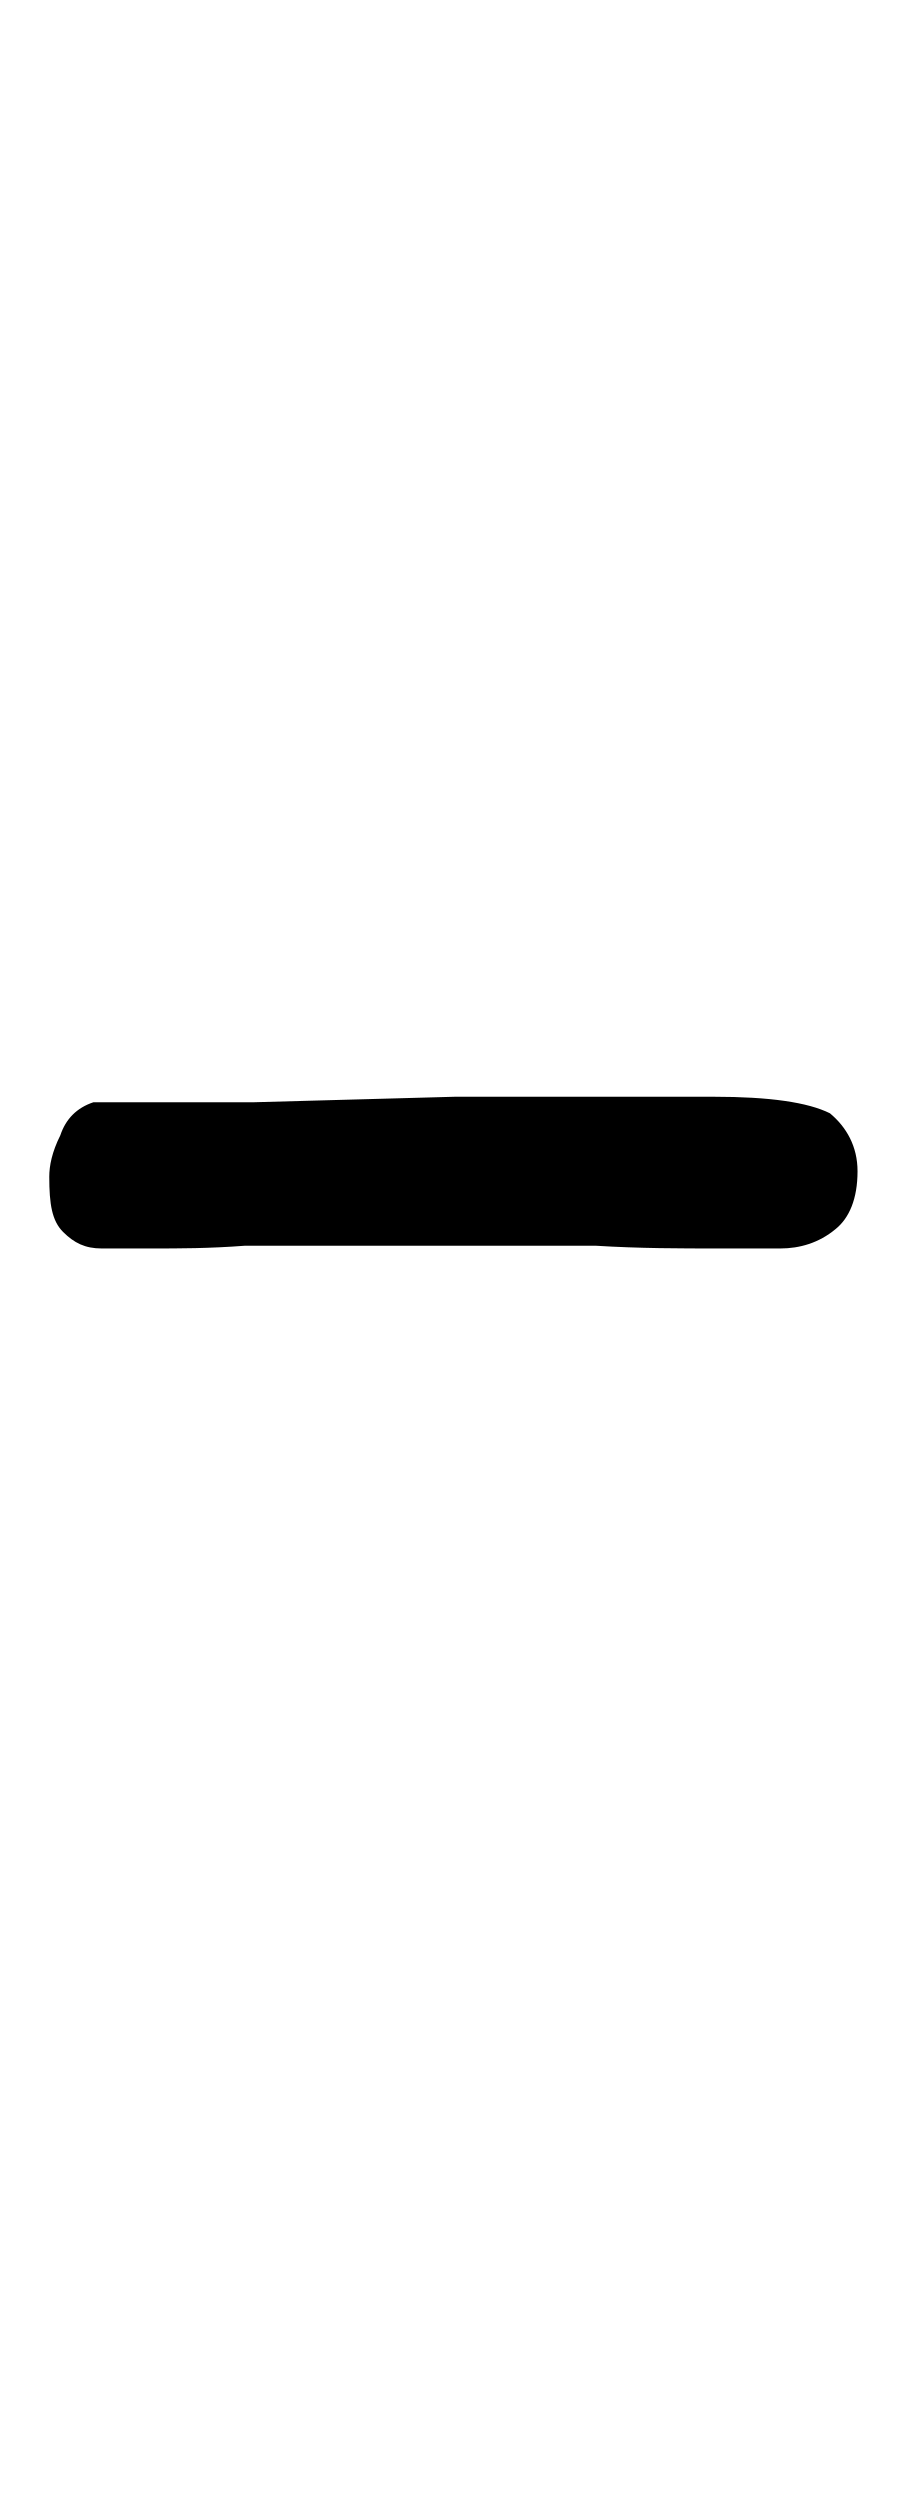
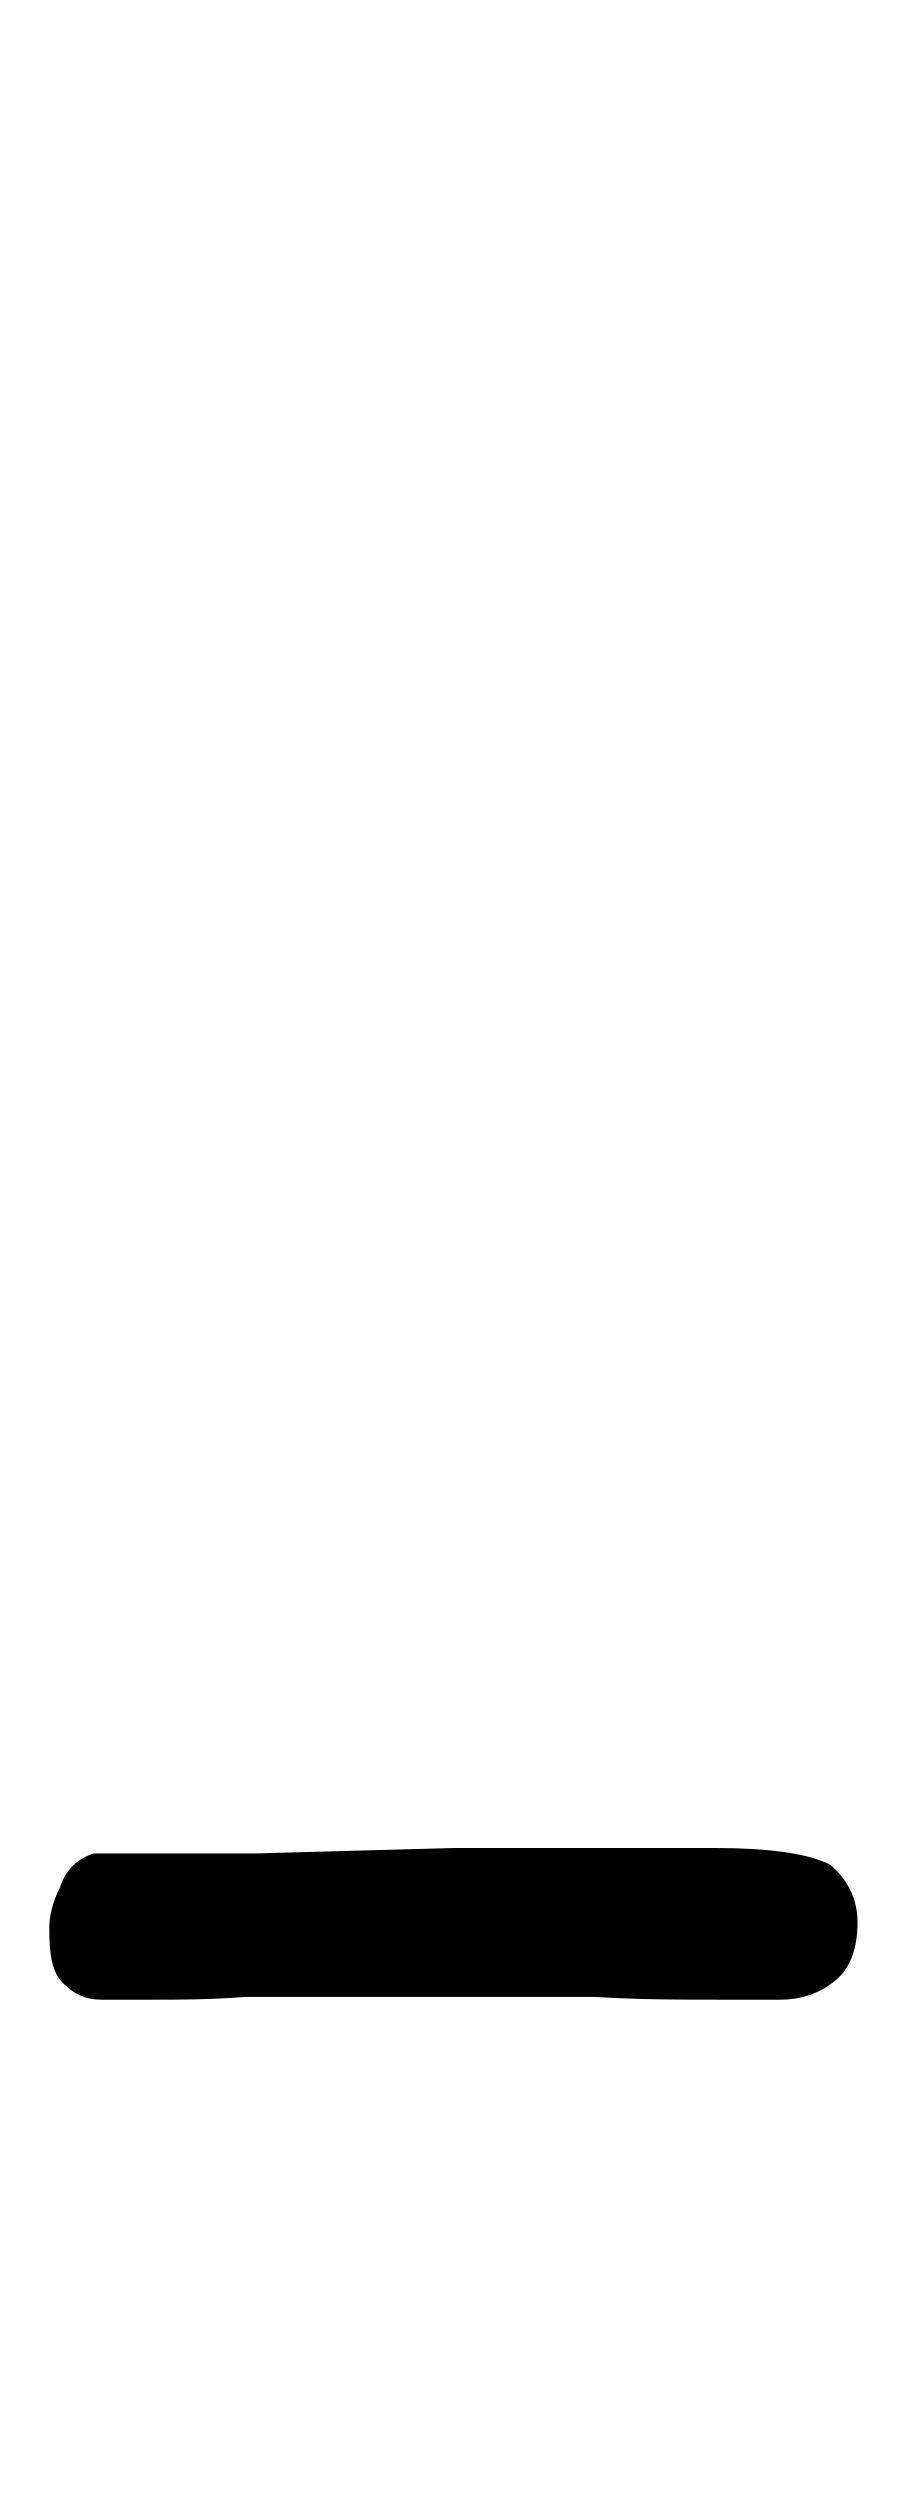
<svg xmlns="http://www.w3.org/2000/svg" width="74" height="203" viewBox="0 0 74 203">
-   <path d="M2074.632,113.104 C2074.632,111.088 2073.736,109.52 2072.392,108.4 C2070.6,107.504 2067.464,107.056 2062.984,107.056 L2041.928,107.056 L2025.576,107.504 L2012.584,107.504 C2011.24,107.952 2010.344,108.848 2009.896,110.192 C2009.224,111.536 2009,112.656 2009,113.552 C2009,115.792 2009.224,117.136 2010.12,118.032 C2011.016,118.928 2011.912,119.376 2013.256,119.376 L2017.288,119.376 C2019.528,119.376 2021.992,119.376 2024.904,119.152 L2053.352,119.152 C2056.936,119.376 2060.296,119.376 2063.432,119.376 L2068.36,119.376 C2069.928,119.376 2071.496,118.928 2072.84,117.808 C2073.96,116.912 2074.632,115.344 2074.632,113.104 Z" transform="translate(-2005 -18)" />
+   <path d="M2074.632,156.104 C2074.632,154.088 2073.736,152.52 2072.392,151.4 C2070.6,150.504 2067.464,150.056 2062.984,150.056 L2041.928,150.056 L2025.576,150.504 L2012.584,150.504 C2011.24,150.952 2010.344,151.848 2009.896,153.192 C2009.224,154.536 2009,155.656 2009,156.552 C2009,158.792 2009.224,160.136 2010.12,161.032 C2011.016,161.928 2011.912,162.376 2013.256,162.376 L2017.288,162.376 C2019.528,162.376 2021.992,162.376 2024.904,162.152 L2053.352,162.152 C2056.936,162.376 2060.296,162.376 2063.432,162.376 L2068.36,162.376 C2069.928,162.376 2071.496,161.928 2072.84,160.808 C2073.96,159.912 2074.632,158.344 2074.632,156.104 Z" transform="translate(-2005)" />
</svg>
